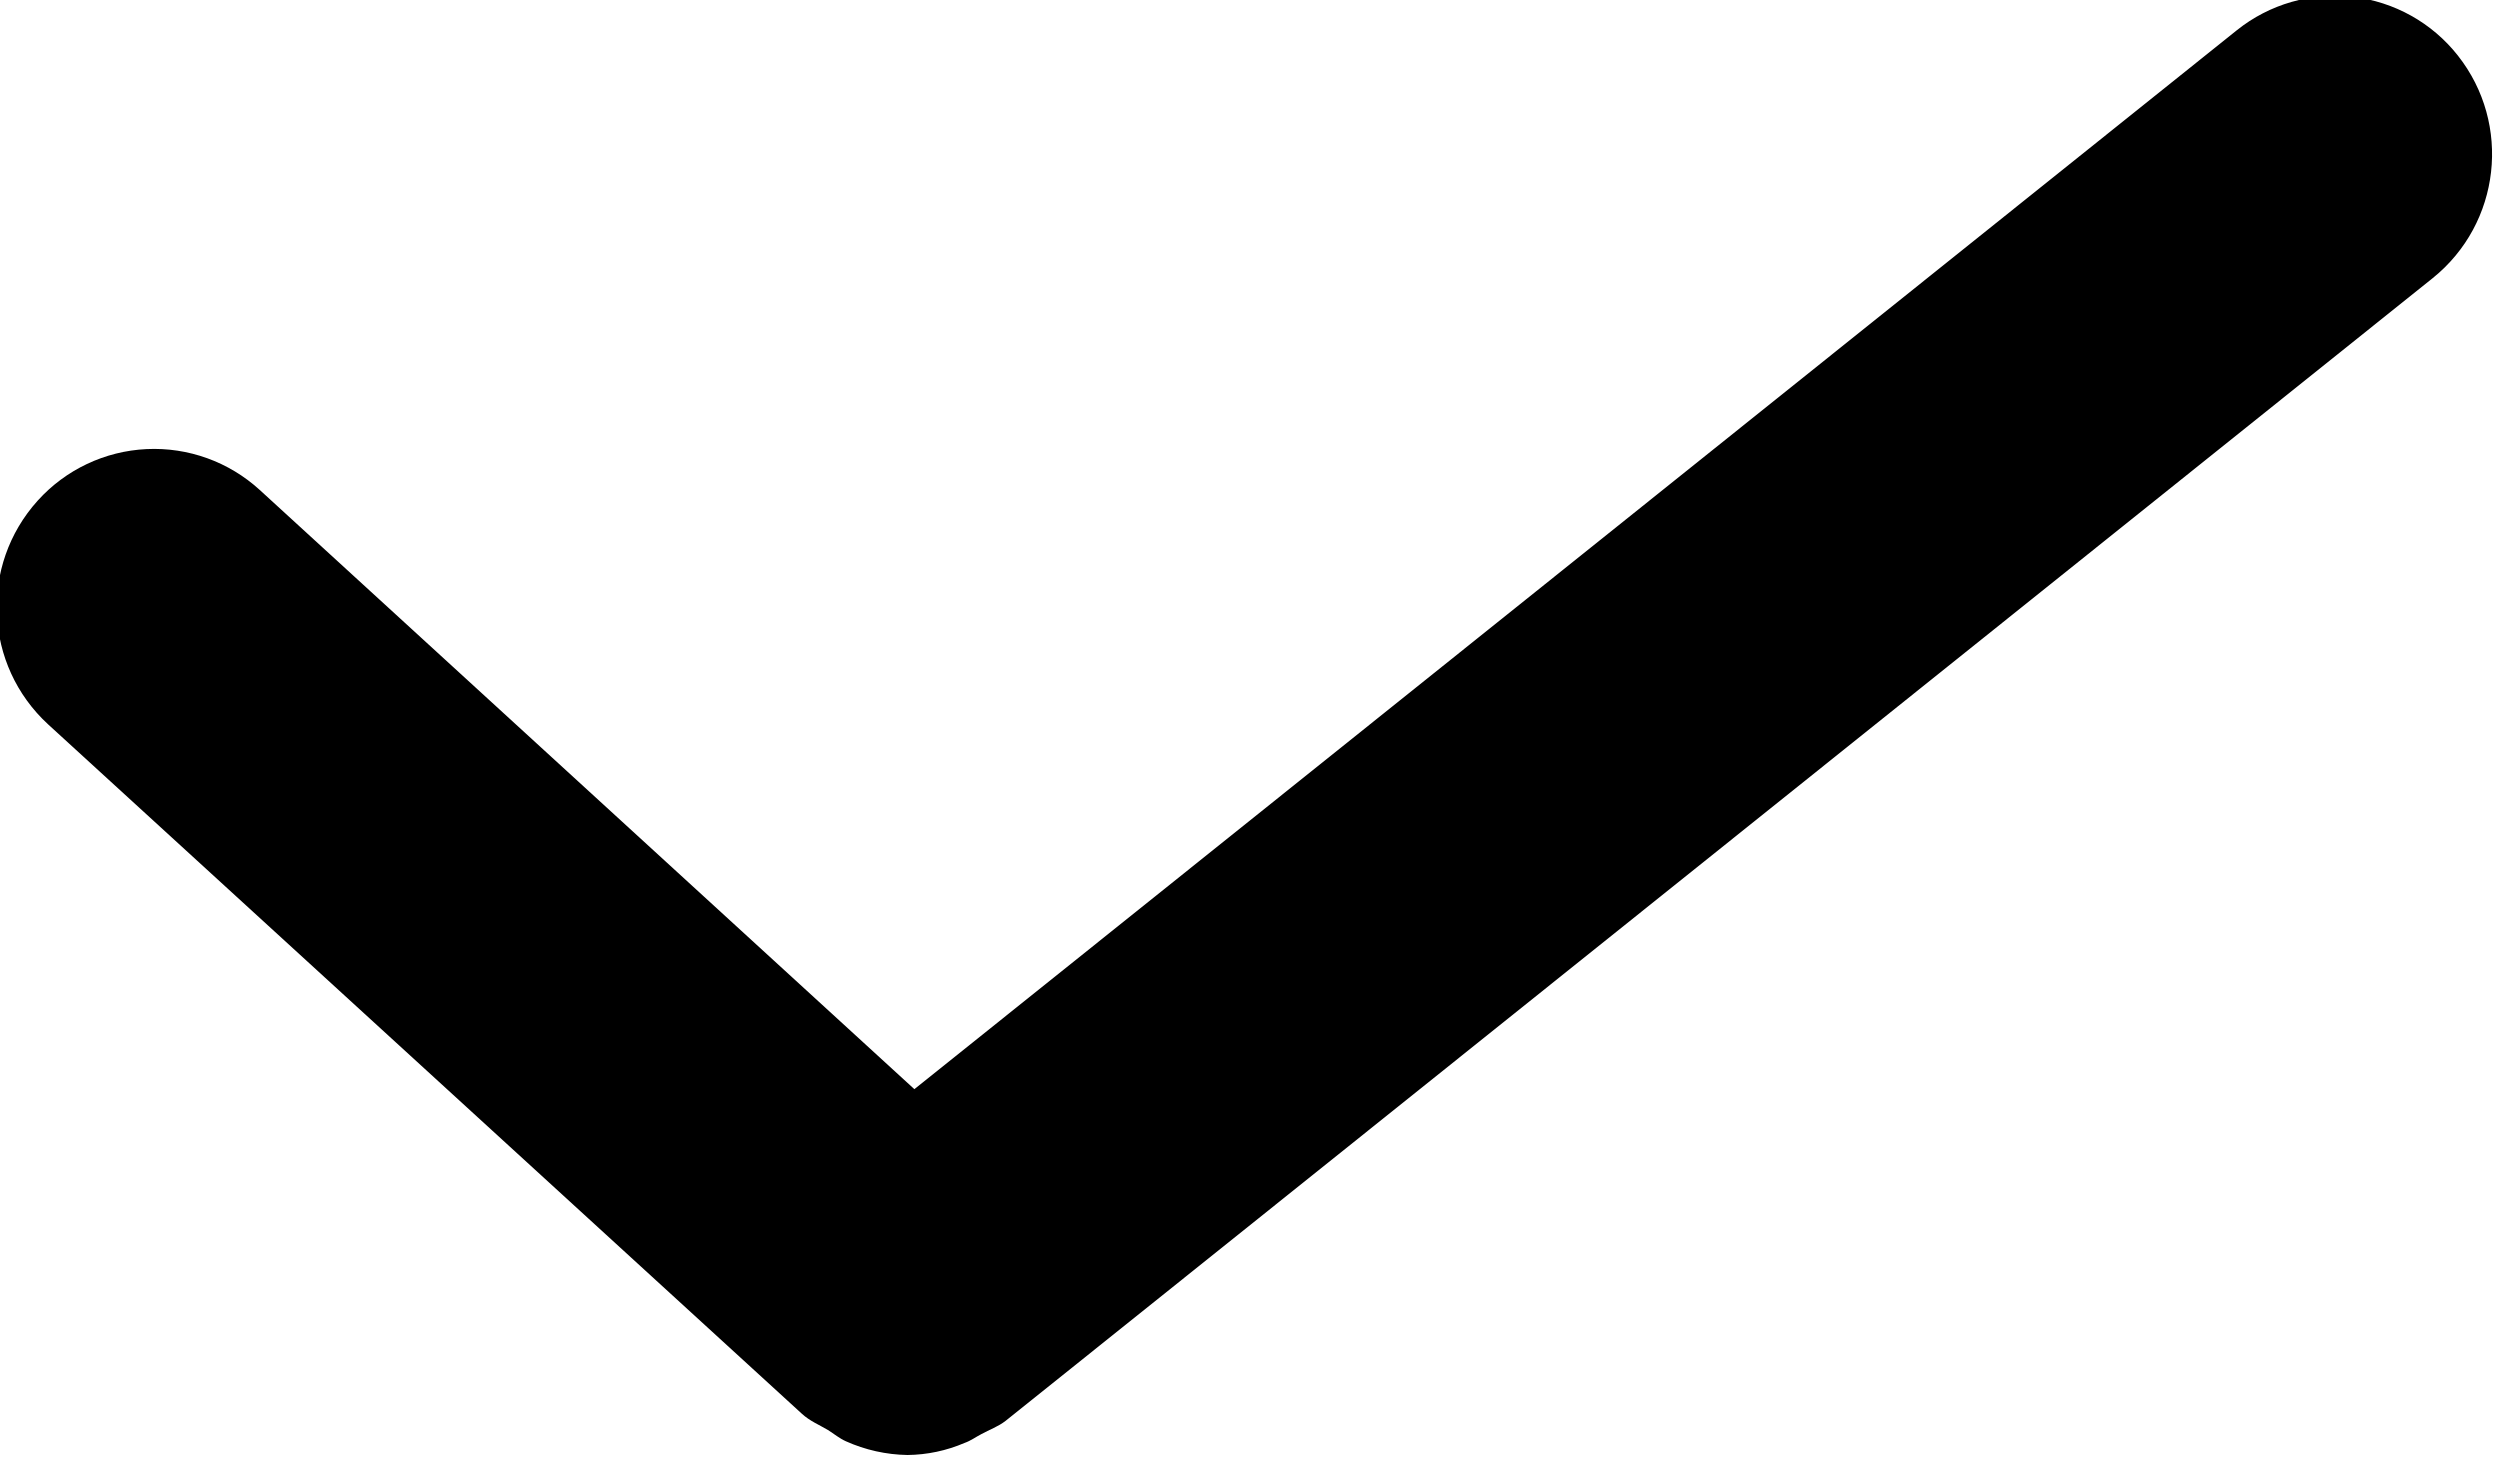
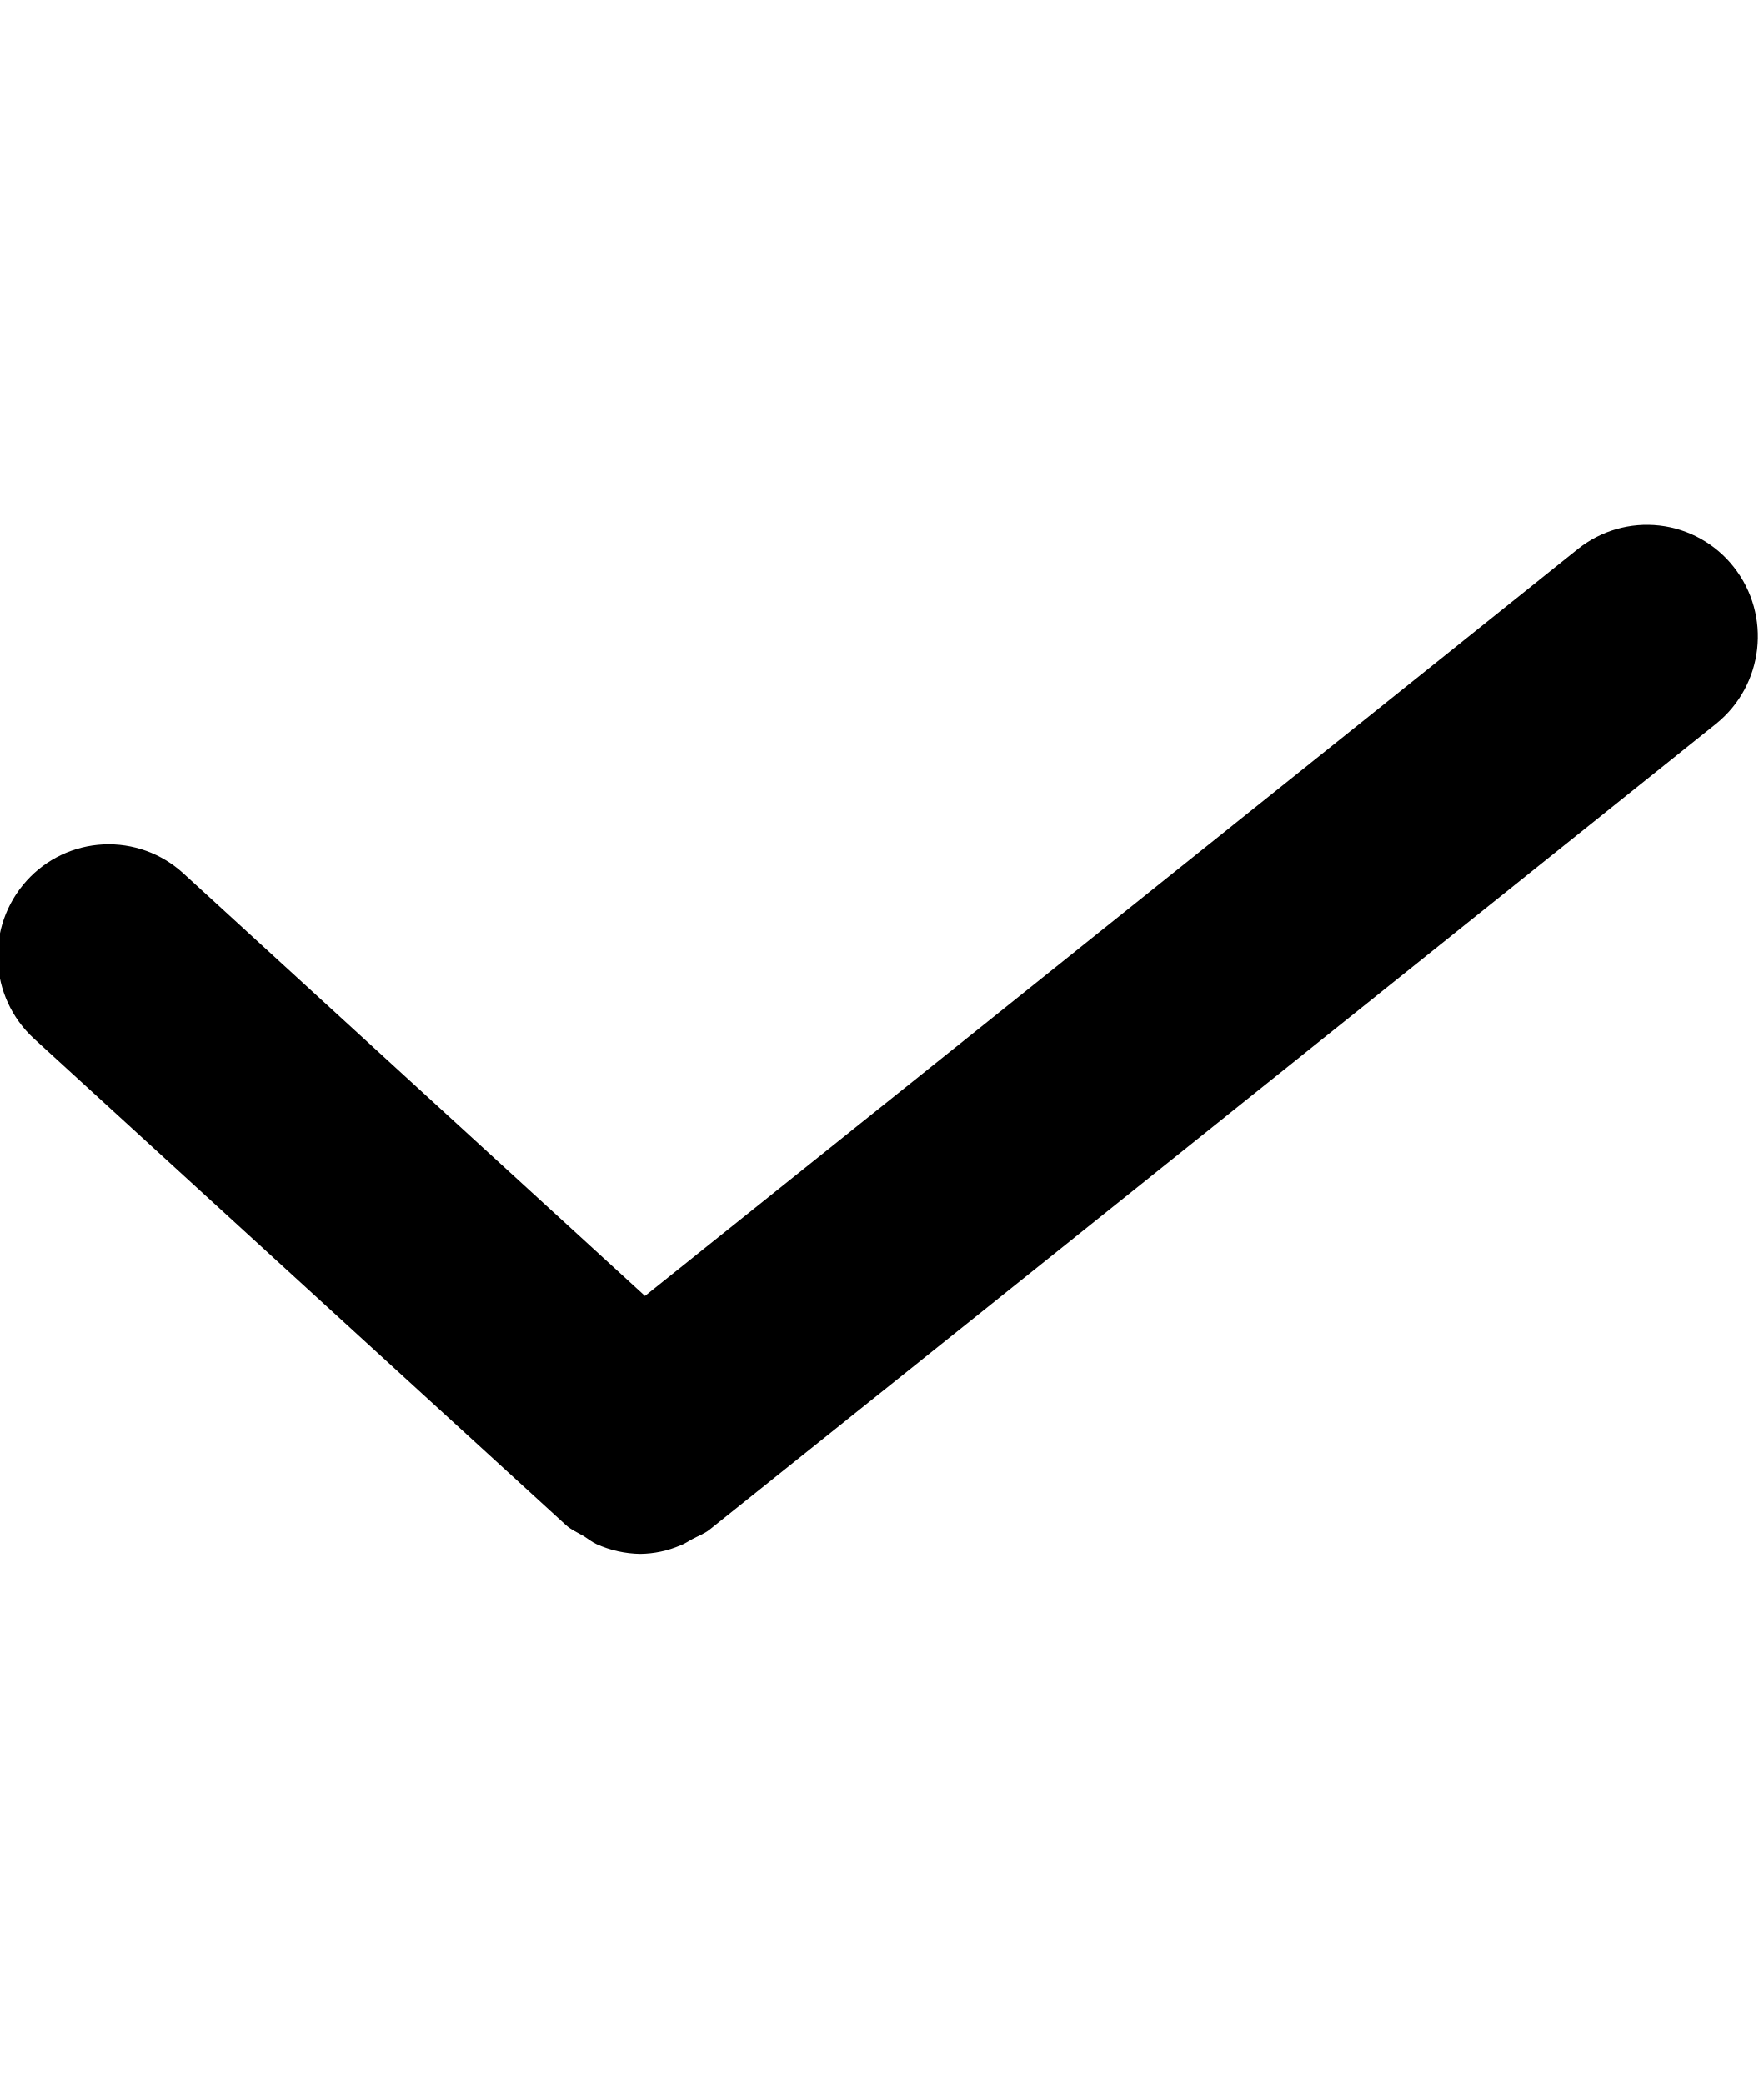
- <svg xmlns="http://www.w3.org/2000/svg" width="12" height="7" viewBox="0 0 12 7">
+ <svg xmlns="http://www.w3.org/2000/svg" width="22" height="26" viewBox="0 0 12 7">
  <path d="M11.798.267a.752.752 0 0 0-1.061-.122L4.389 5.228 1.247 2.352a.752.752 0 0 0-1.066.051.764.764 0 0 0 .05 1.074l3.618 3.309c.038.035.083.053.125.078.03.019.055.04.086.054a.753.753 0 0 0 .296.066.713.713 0 0 0 .274-.058c.029-.01.053-.028.08-.042.04-.022.081-.036.117-.064l6.85-5.485a.764.764 0 0 0 .121-1.068z" />
</svg>
